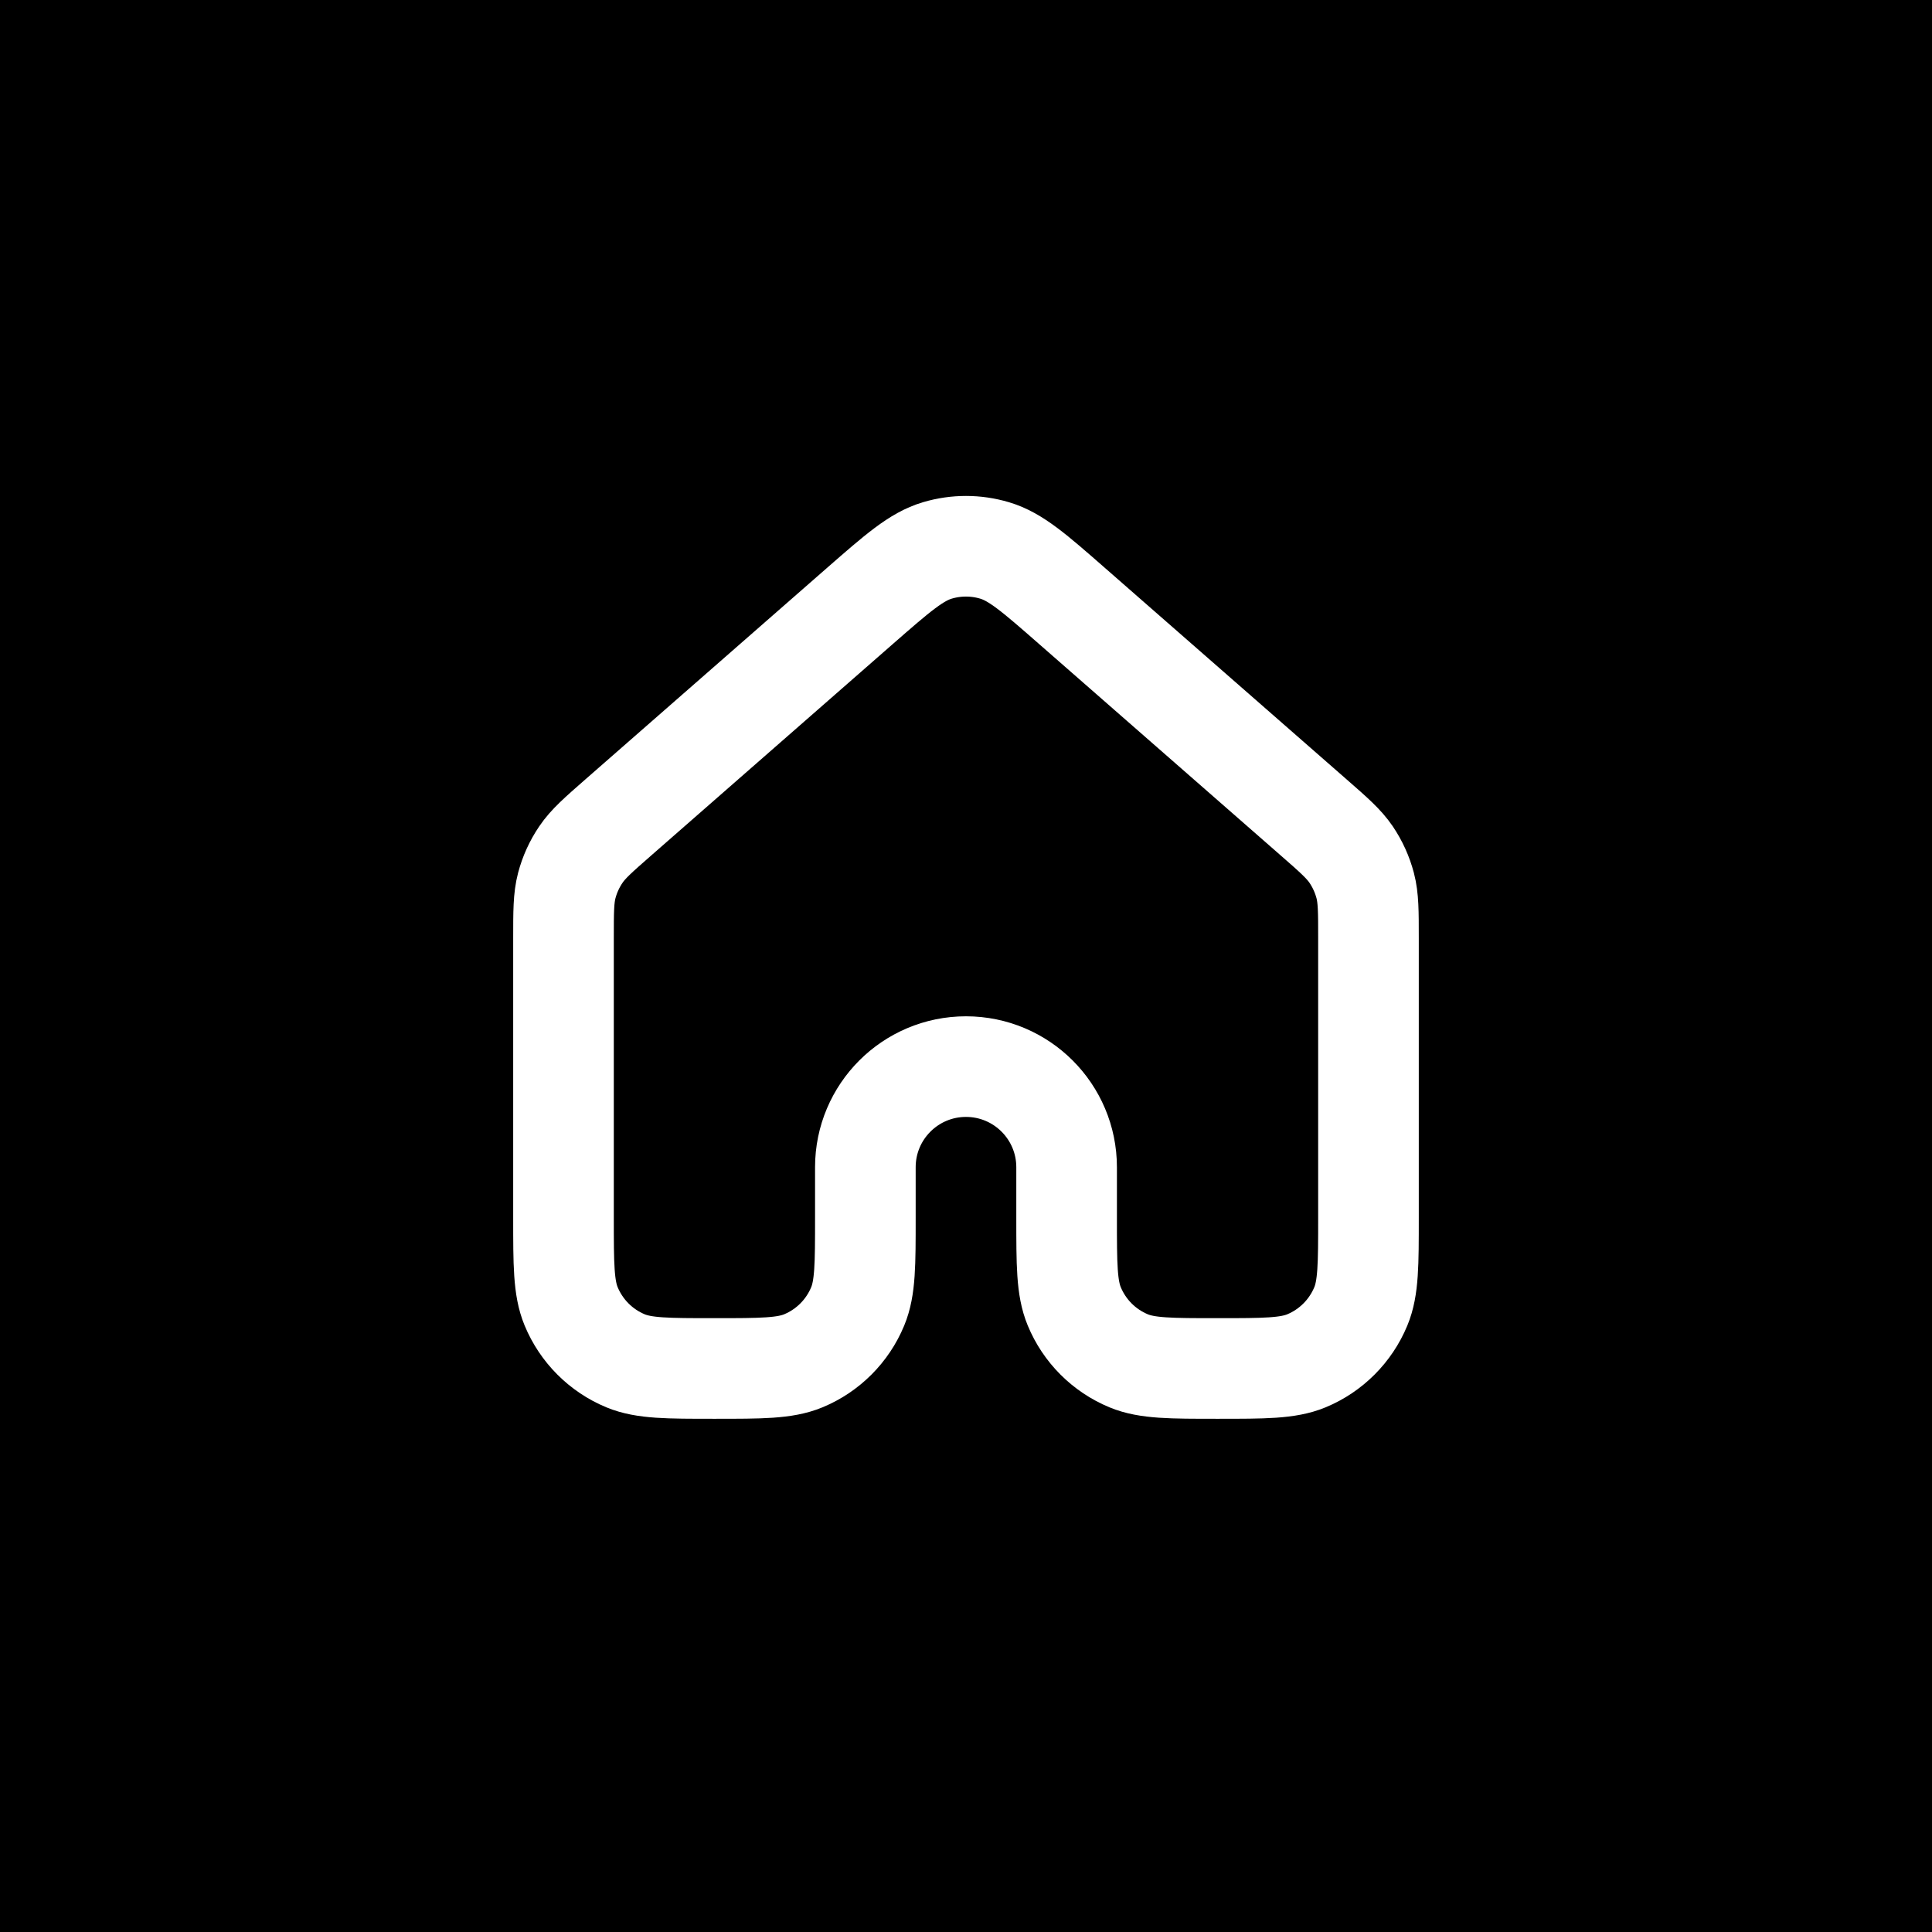
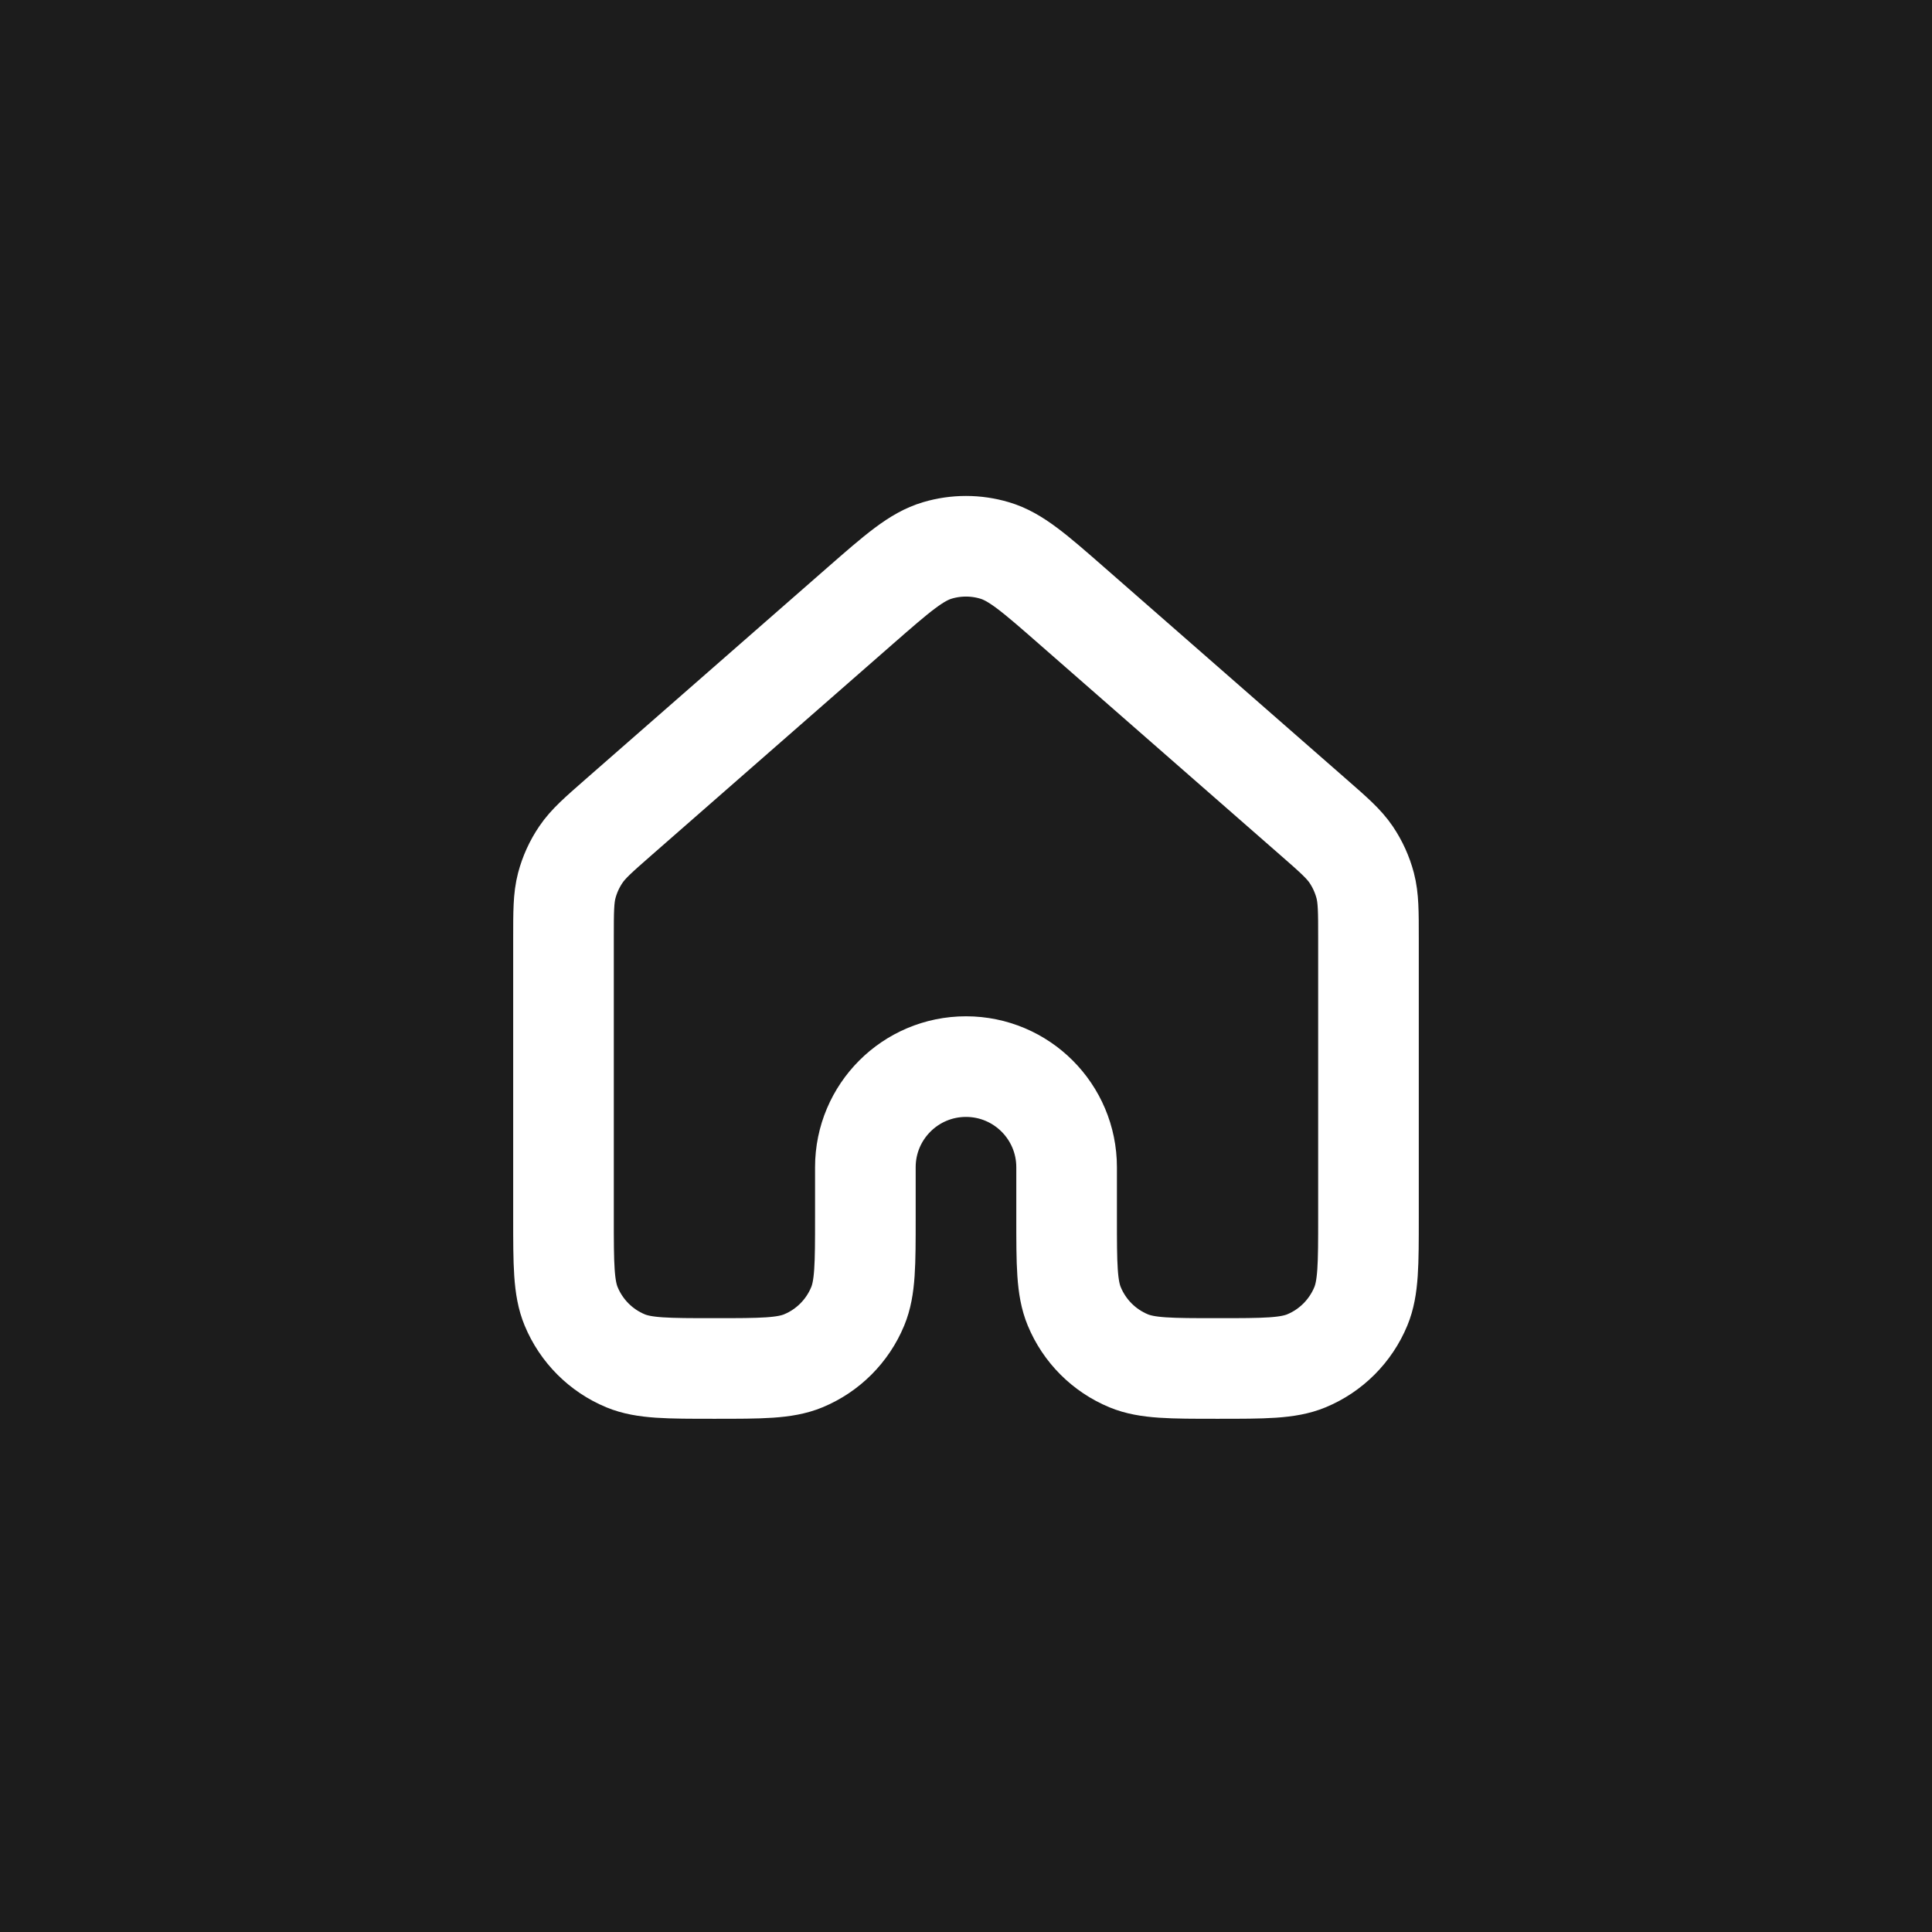
<svg xmlns="http://www.w3.org/2000/svg" viewBox="0 0 512 512" width="512" height="512">
-   <rect width="512" height="512" fill="#000000" />
+   <rect width="512" height="512" fill="#1c1c1c" />
  <g transform="translate(96 96) scale(13.333)" fill="none" stroke="#FFFFFF" stroke-width="2" stroke-linecap="round" stroke-linejoin="round">
    <path d="M20 17V11.452C20 10.918 20 10.651 19.935 10.402C19.877 10.182 19.782 9.973 19.655 9.785C19.51 9.572 19.31 9.396 18.907 9.044L14.107 4.844C13.361 4.191 12.988 3.864 12.567 3.74C12.197 3.63 11.803 3.63 11.432 3.74C11.013 3.864 10.64 4.19 9.894 4.842L5.093 9.044C4.691 9.396 4.49 9.572 4.346 9.785C4.218 9.973 4.123 10.182 4.065 10.402C4 10.651 4 10.918 4 11.452V17C4 17.932 4 18.398 4.152 18.765C4.355 19.255 4.744 19.645 5.234 19.848C5.602 20 6.068 20 7 20C7.932 20 8.398 20 8.766 19.848C9.256 19.645 9.645 19.256 9.848 18.765C10 18.398 10 17.932 10 17V16C10 14.896 10.895 14 12 14C13.105 14 14 14.896 14 16V17C14 17.932 14 18.398 14.152 18.765C14.355 19.256 14.744 19.645 15.234 19.848C15.602 20 16.068 20 17 20C17.932 20 18.398 20 18.766 19.848C19.256 19.645 19.645 19.255 19.848 18.765C20 18.398 20 17.932 20 17Z" />
  </g>
</svg>
